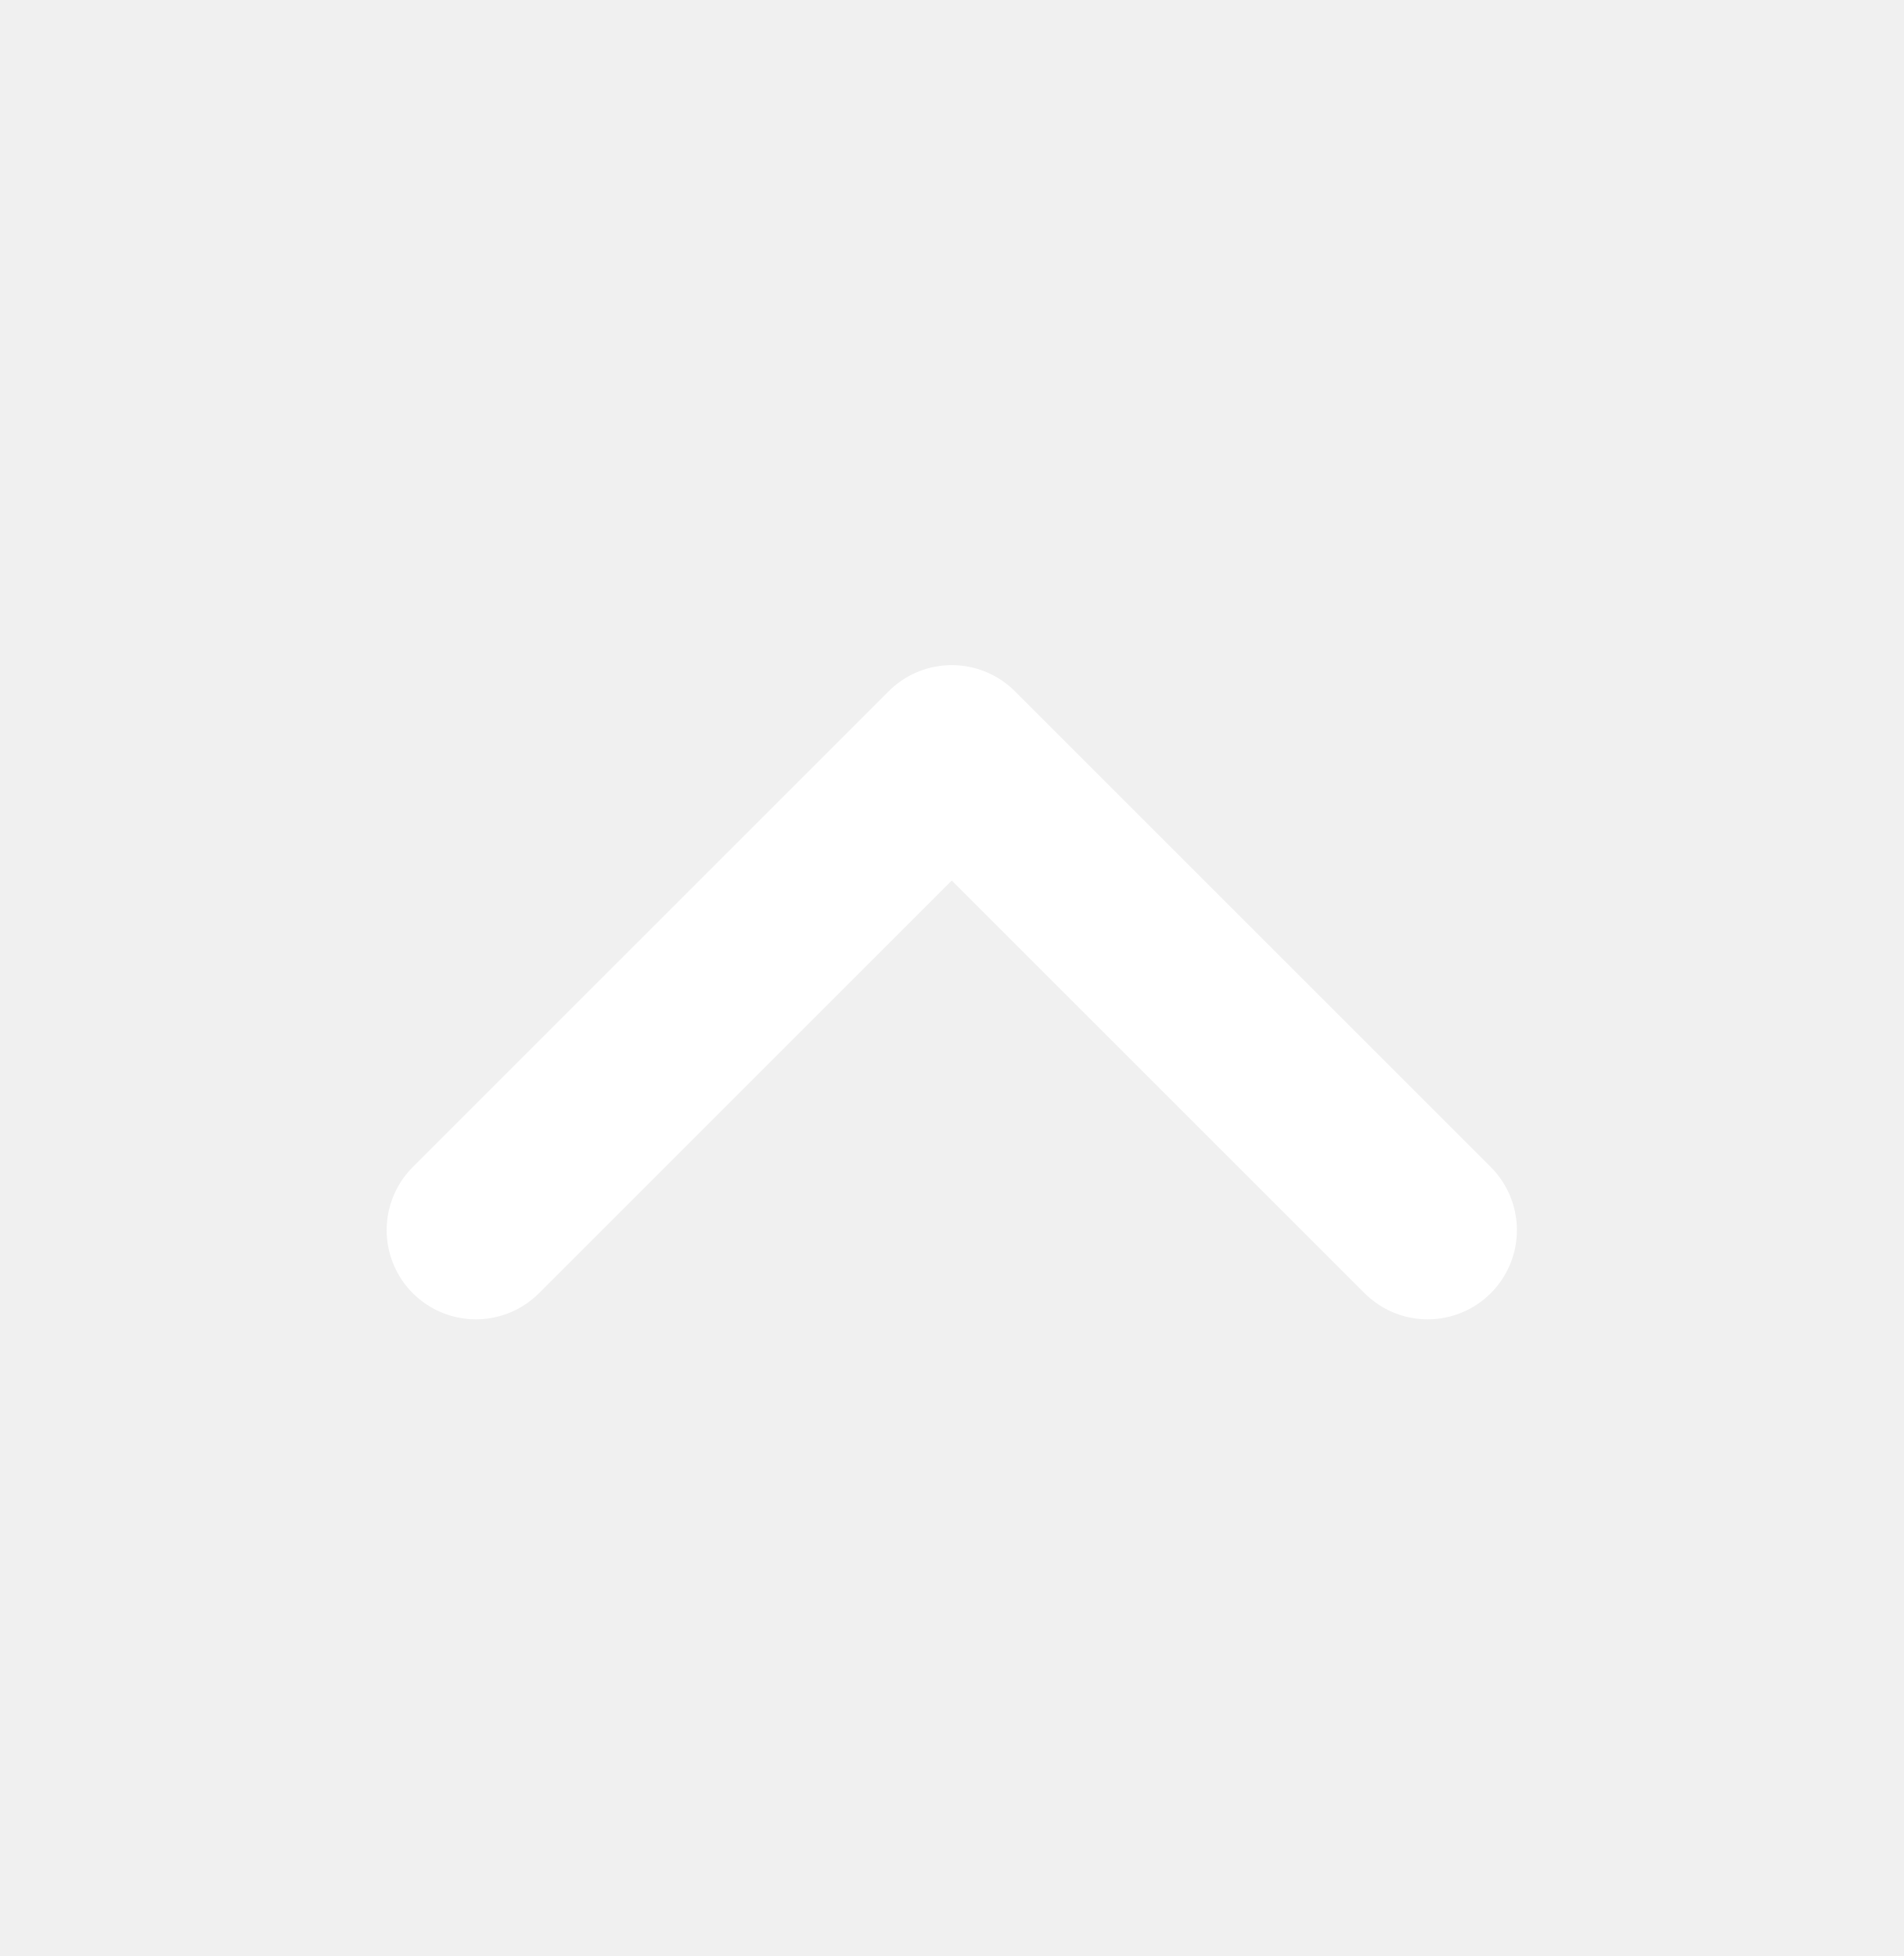
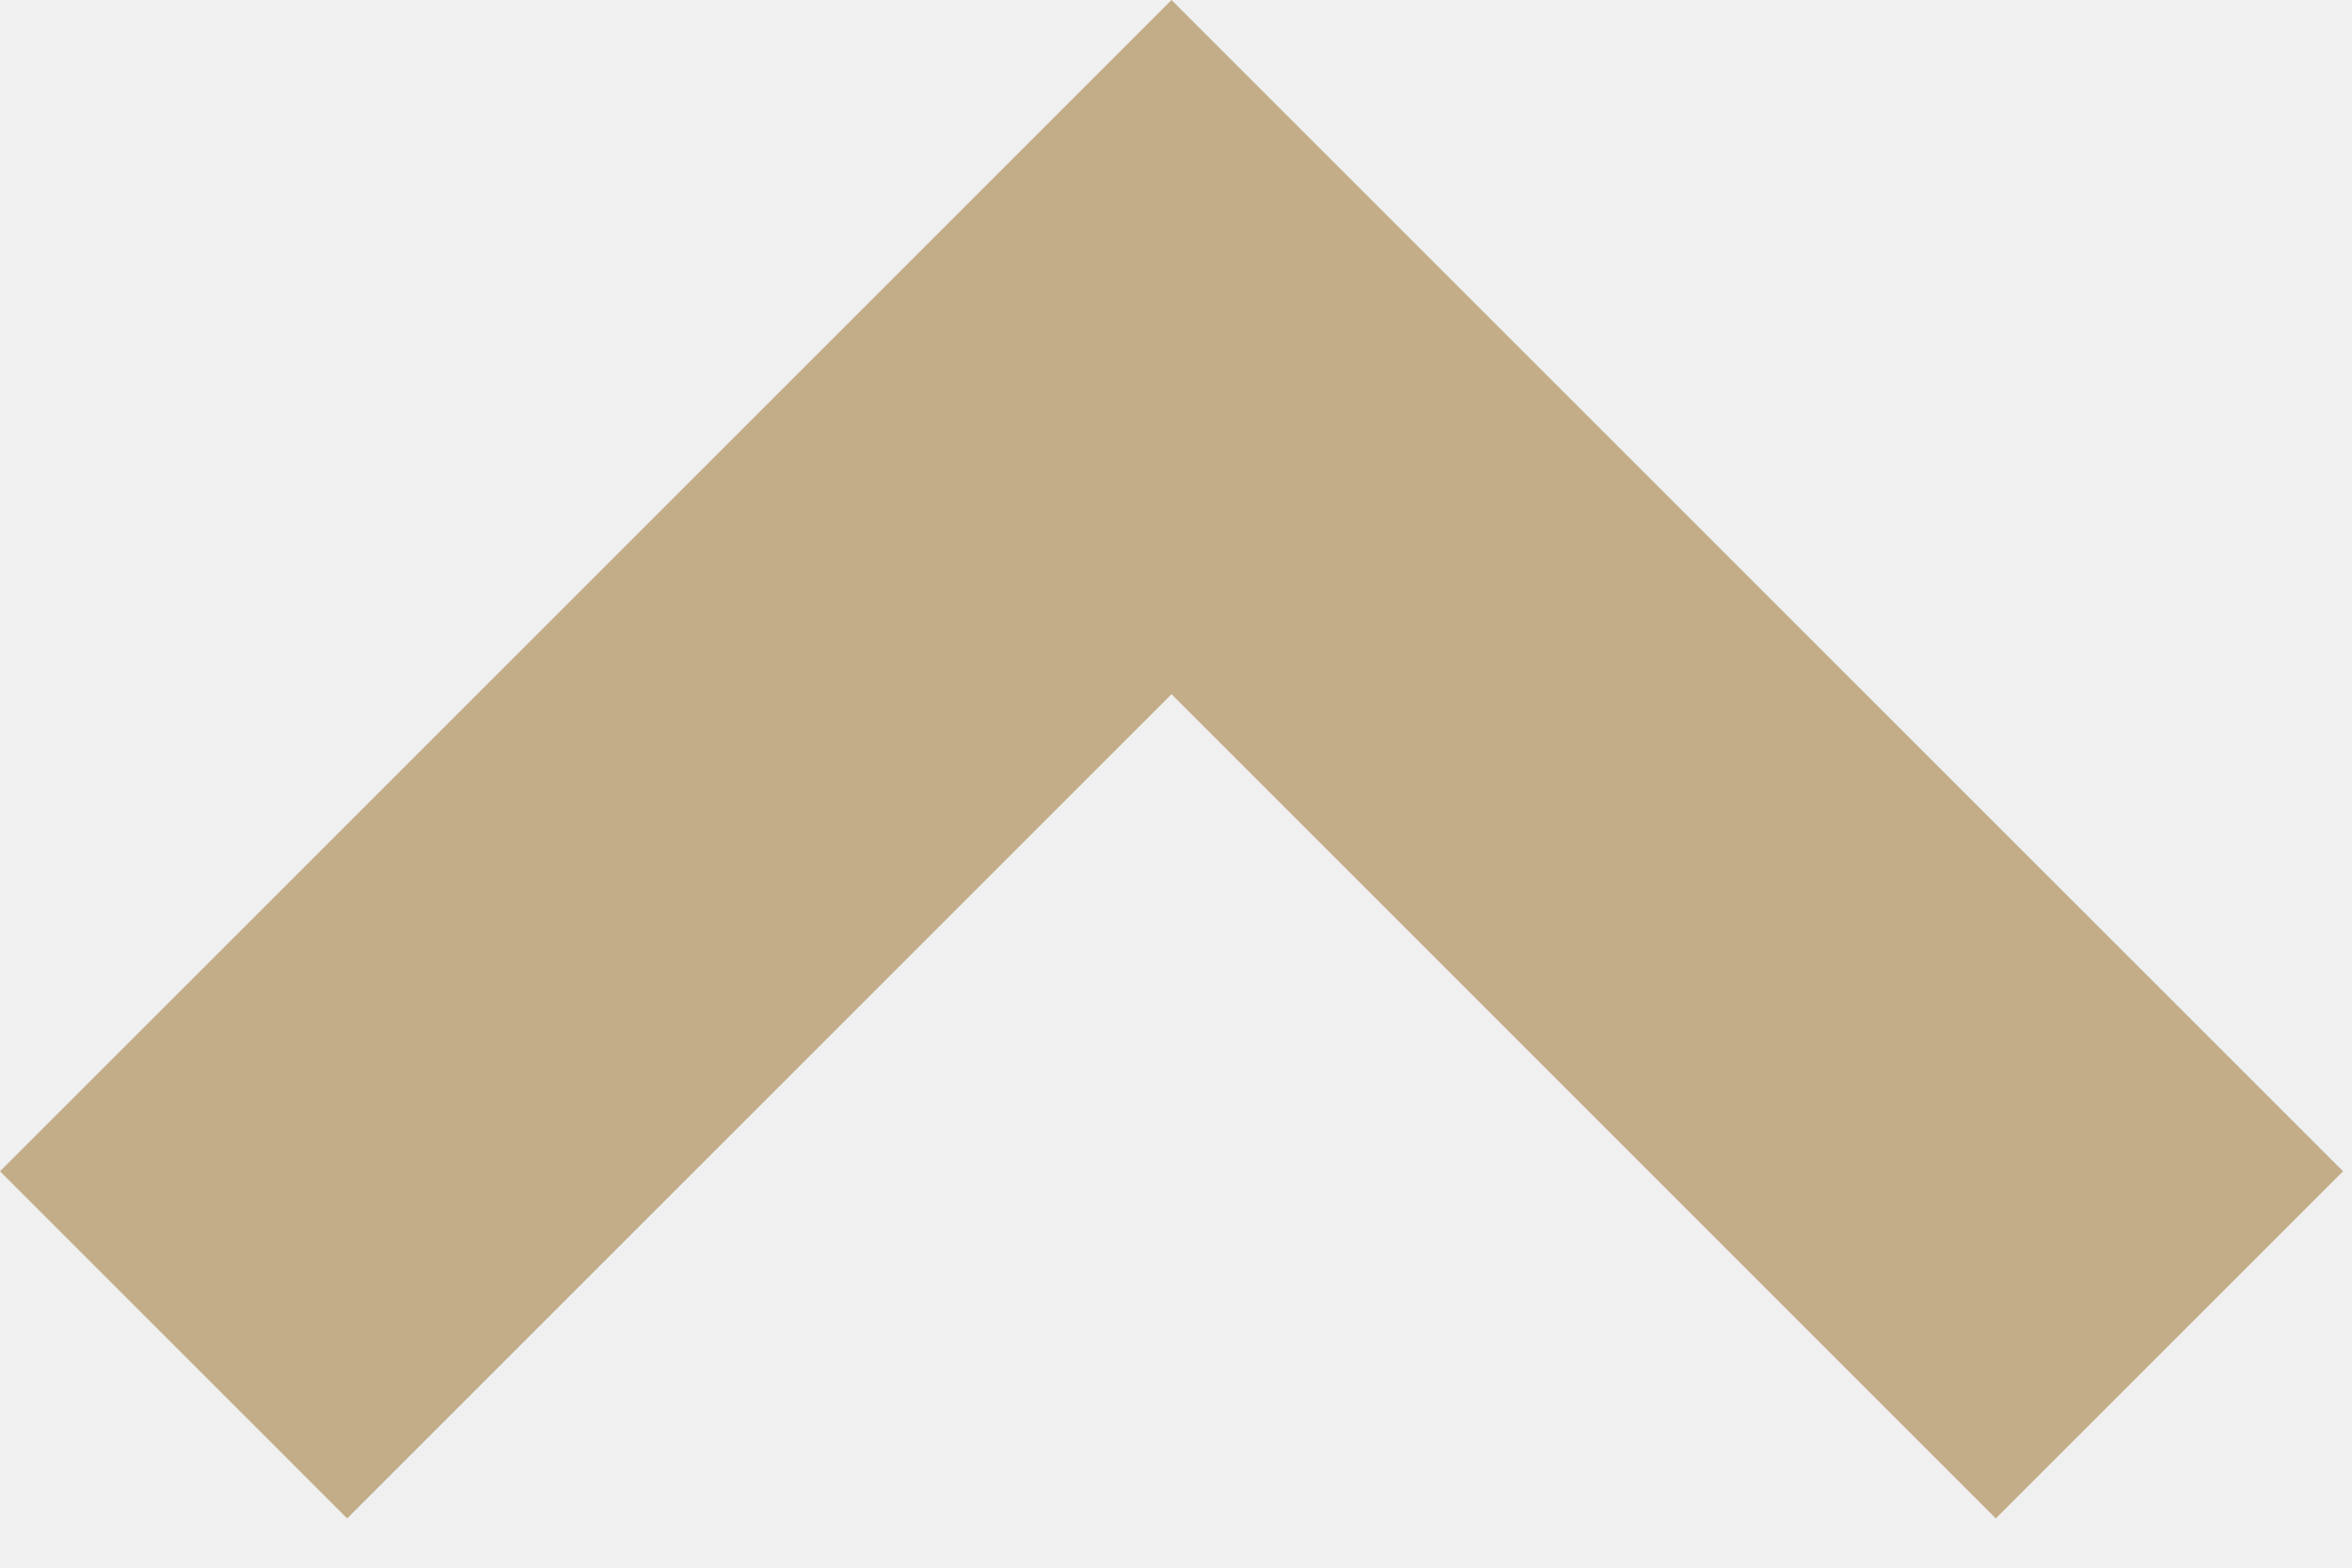
- <svg xmlns="http://www.w3.org/2000/svg" width="36" height="37" viewBox="0 0 36 37" fill="none">
-   <path d="M27 23.269L18 14.269L9 23.269" stroke="white" stroke-width="3.375" stroke-linecap="round" stroke-linejoin="round" />
+ <svg xmlns="http://www.w3.org/2000/svg" width="45" height="30" viewBox="0 0 45 30" fill="none">
+   <path d="M38.185 29.057L22.414 13.285L6.642 29.057L-0 22.414L22.414 -9.79763e-07L44.829 22.414L38.185 29.057Z" fill="#C3AD89" />
</svg>
